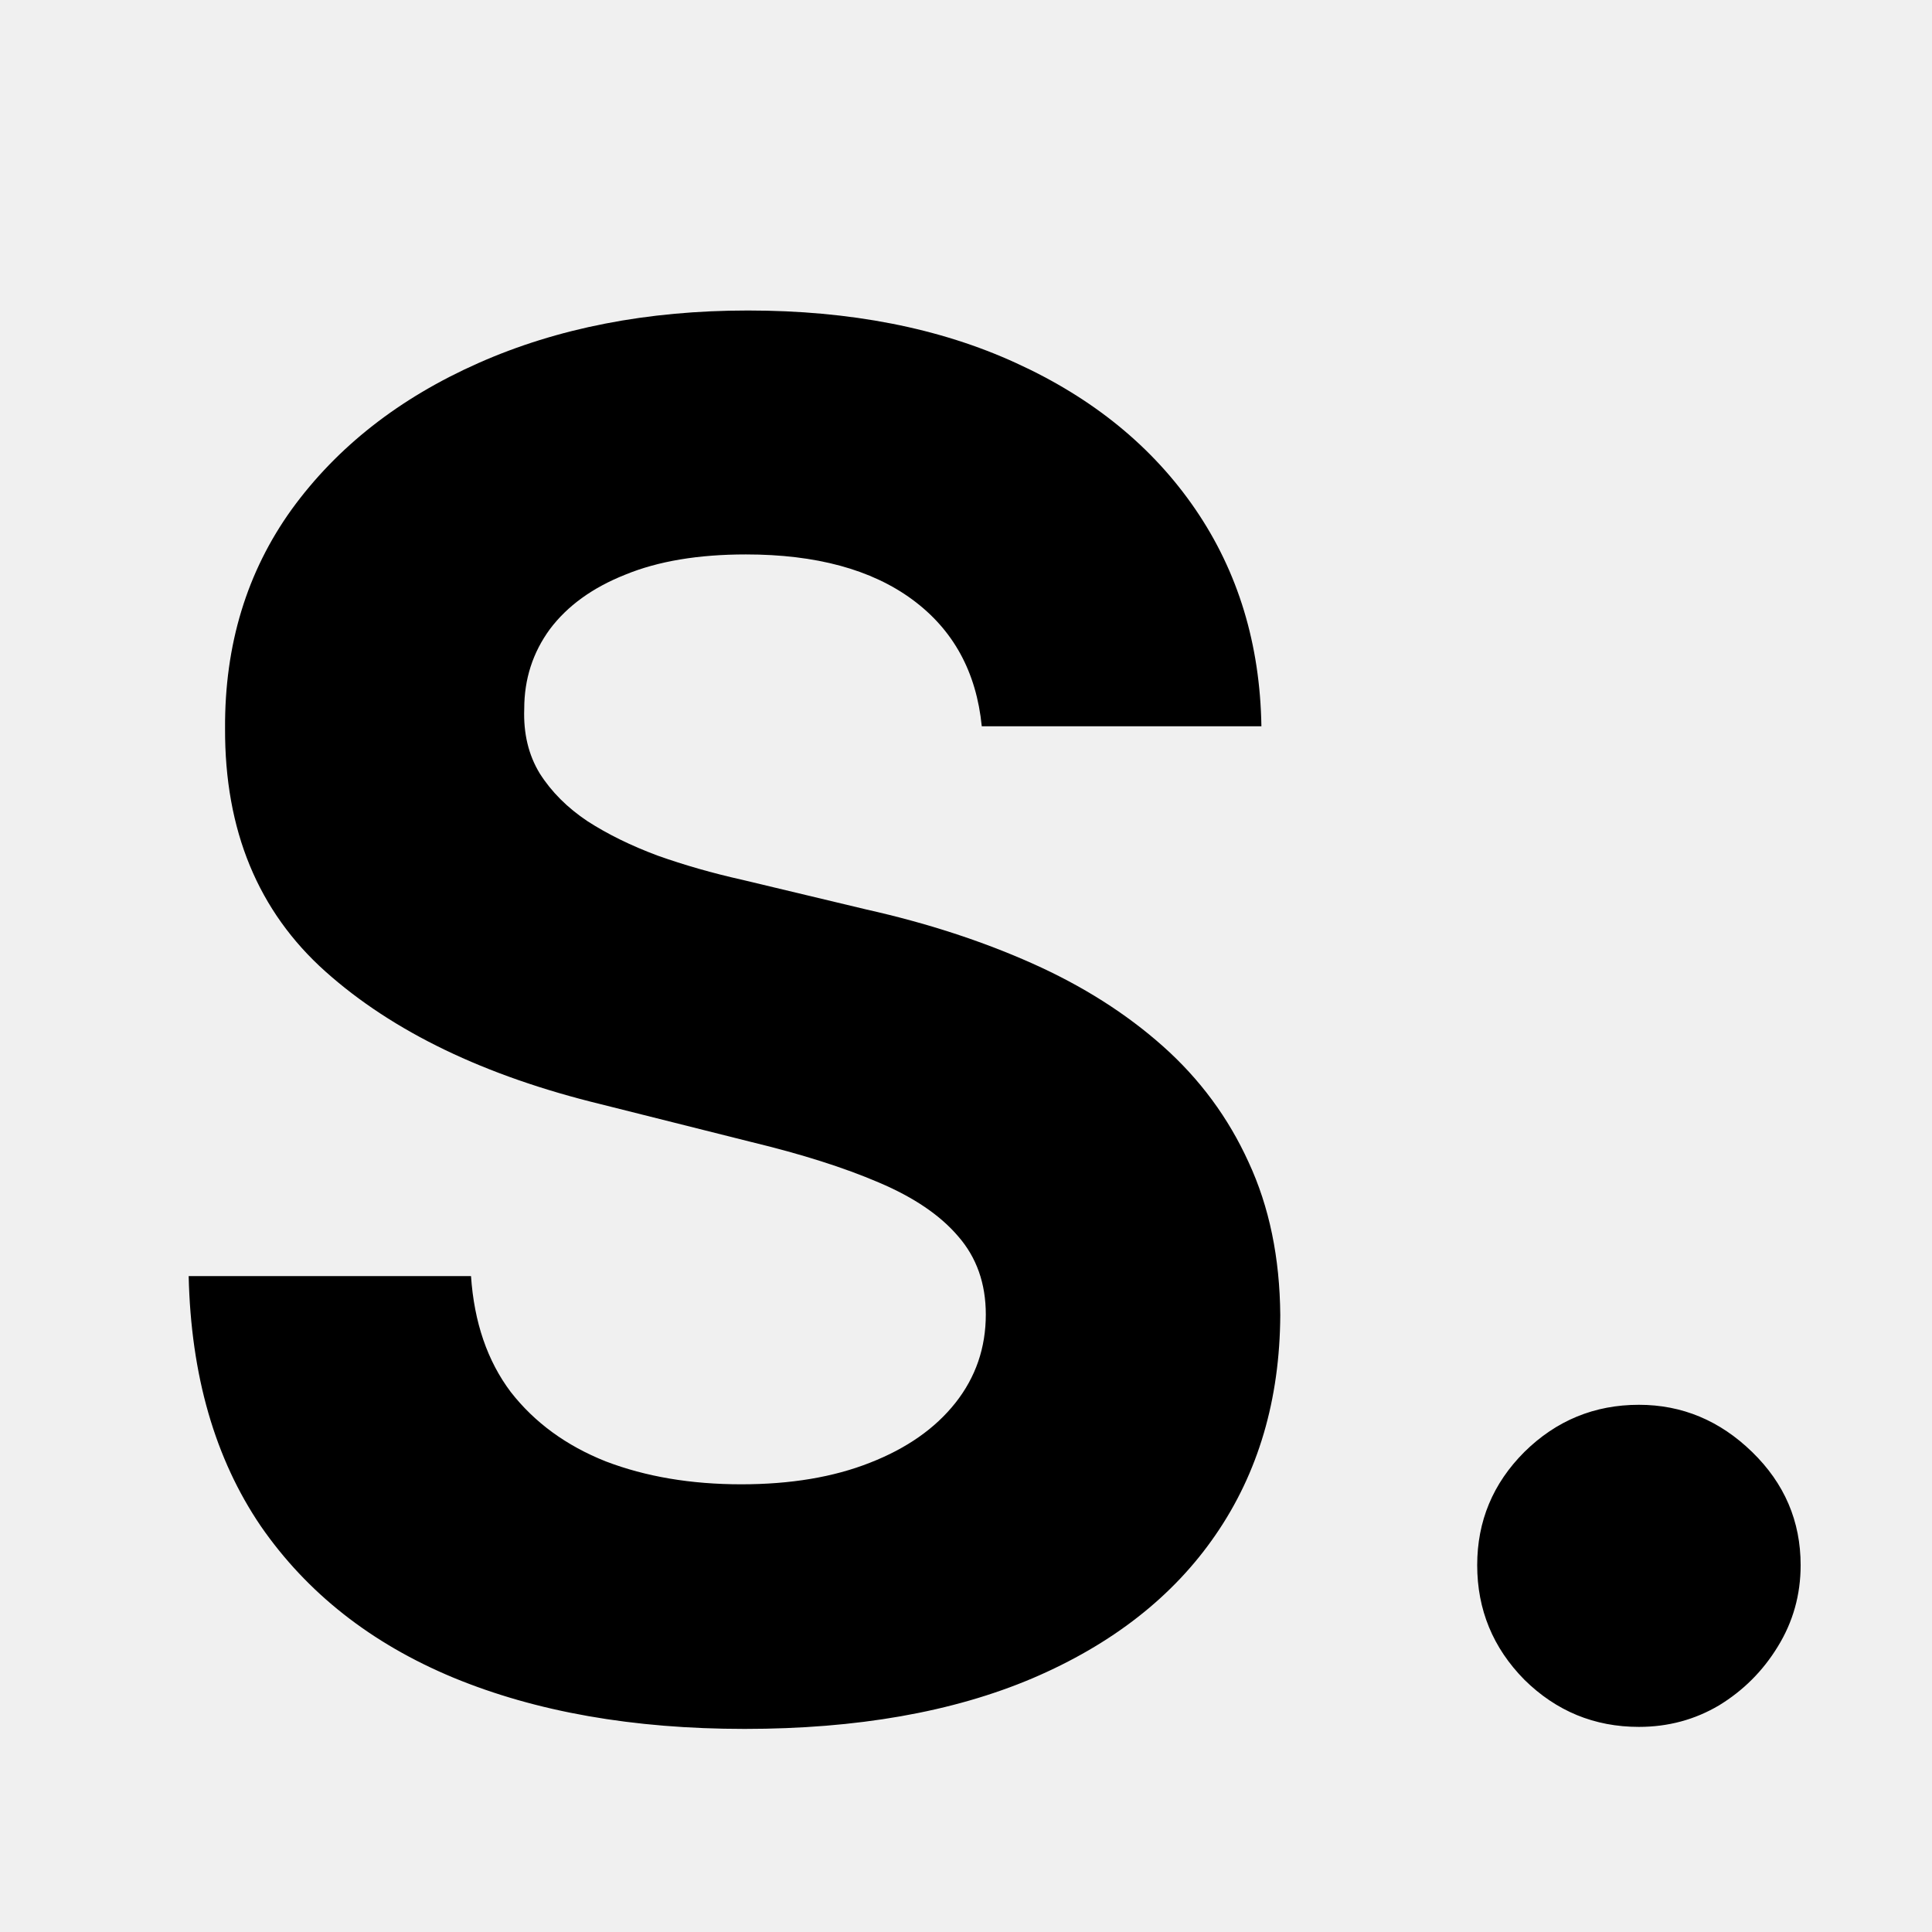
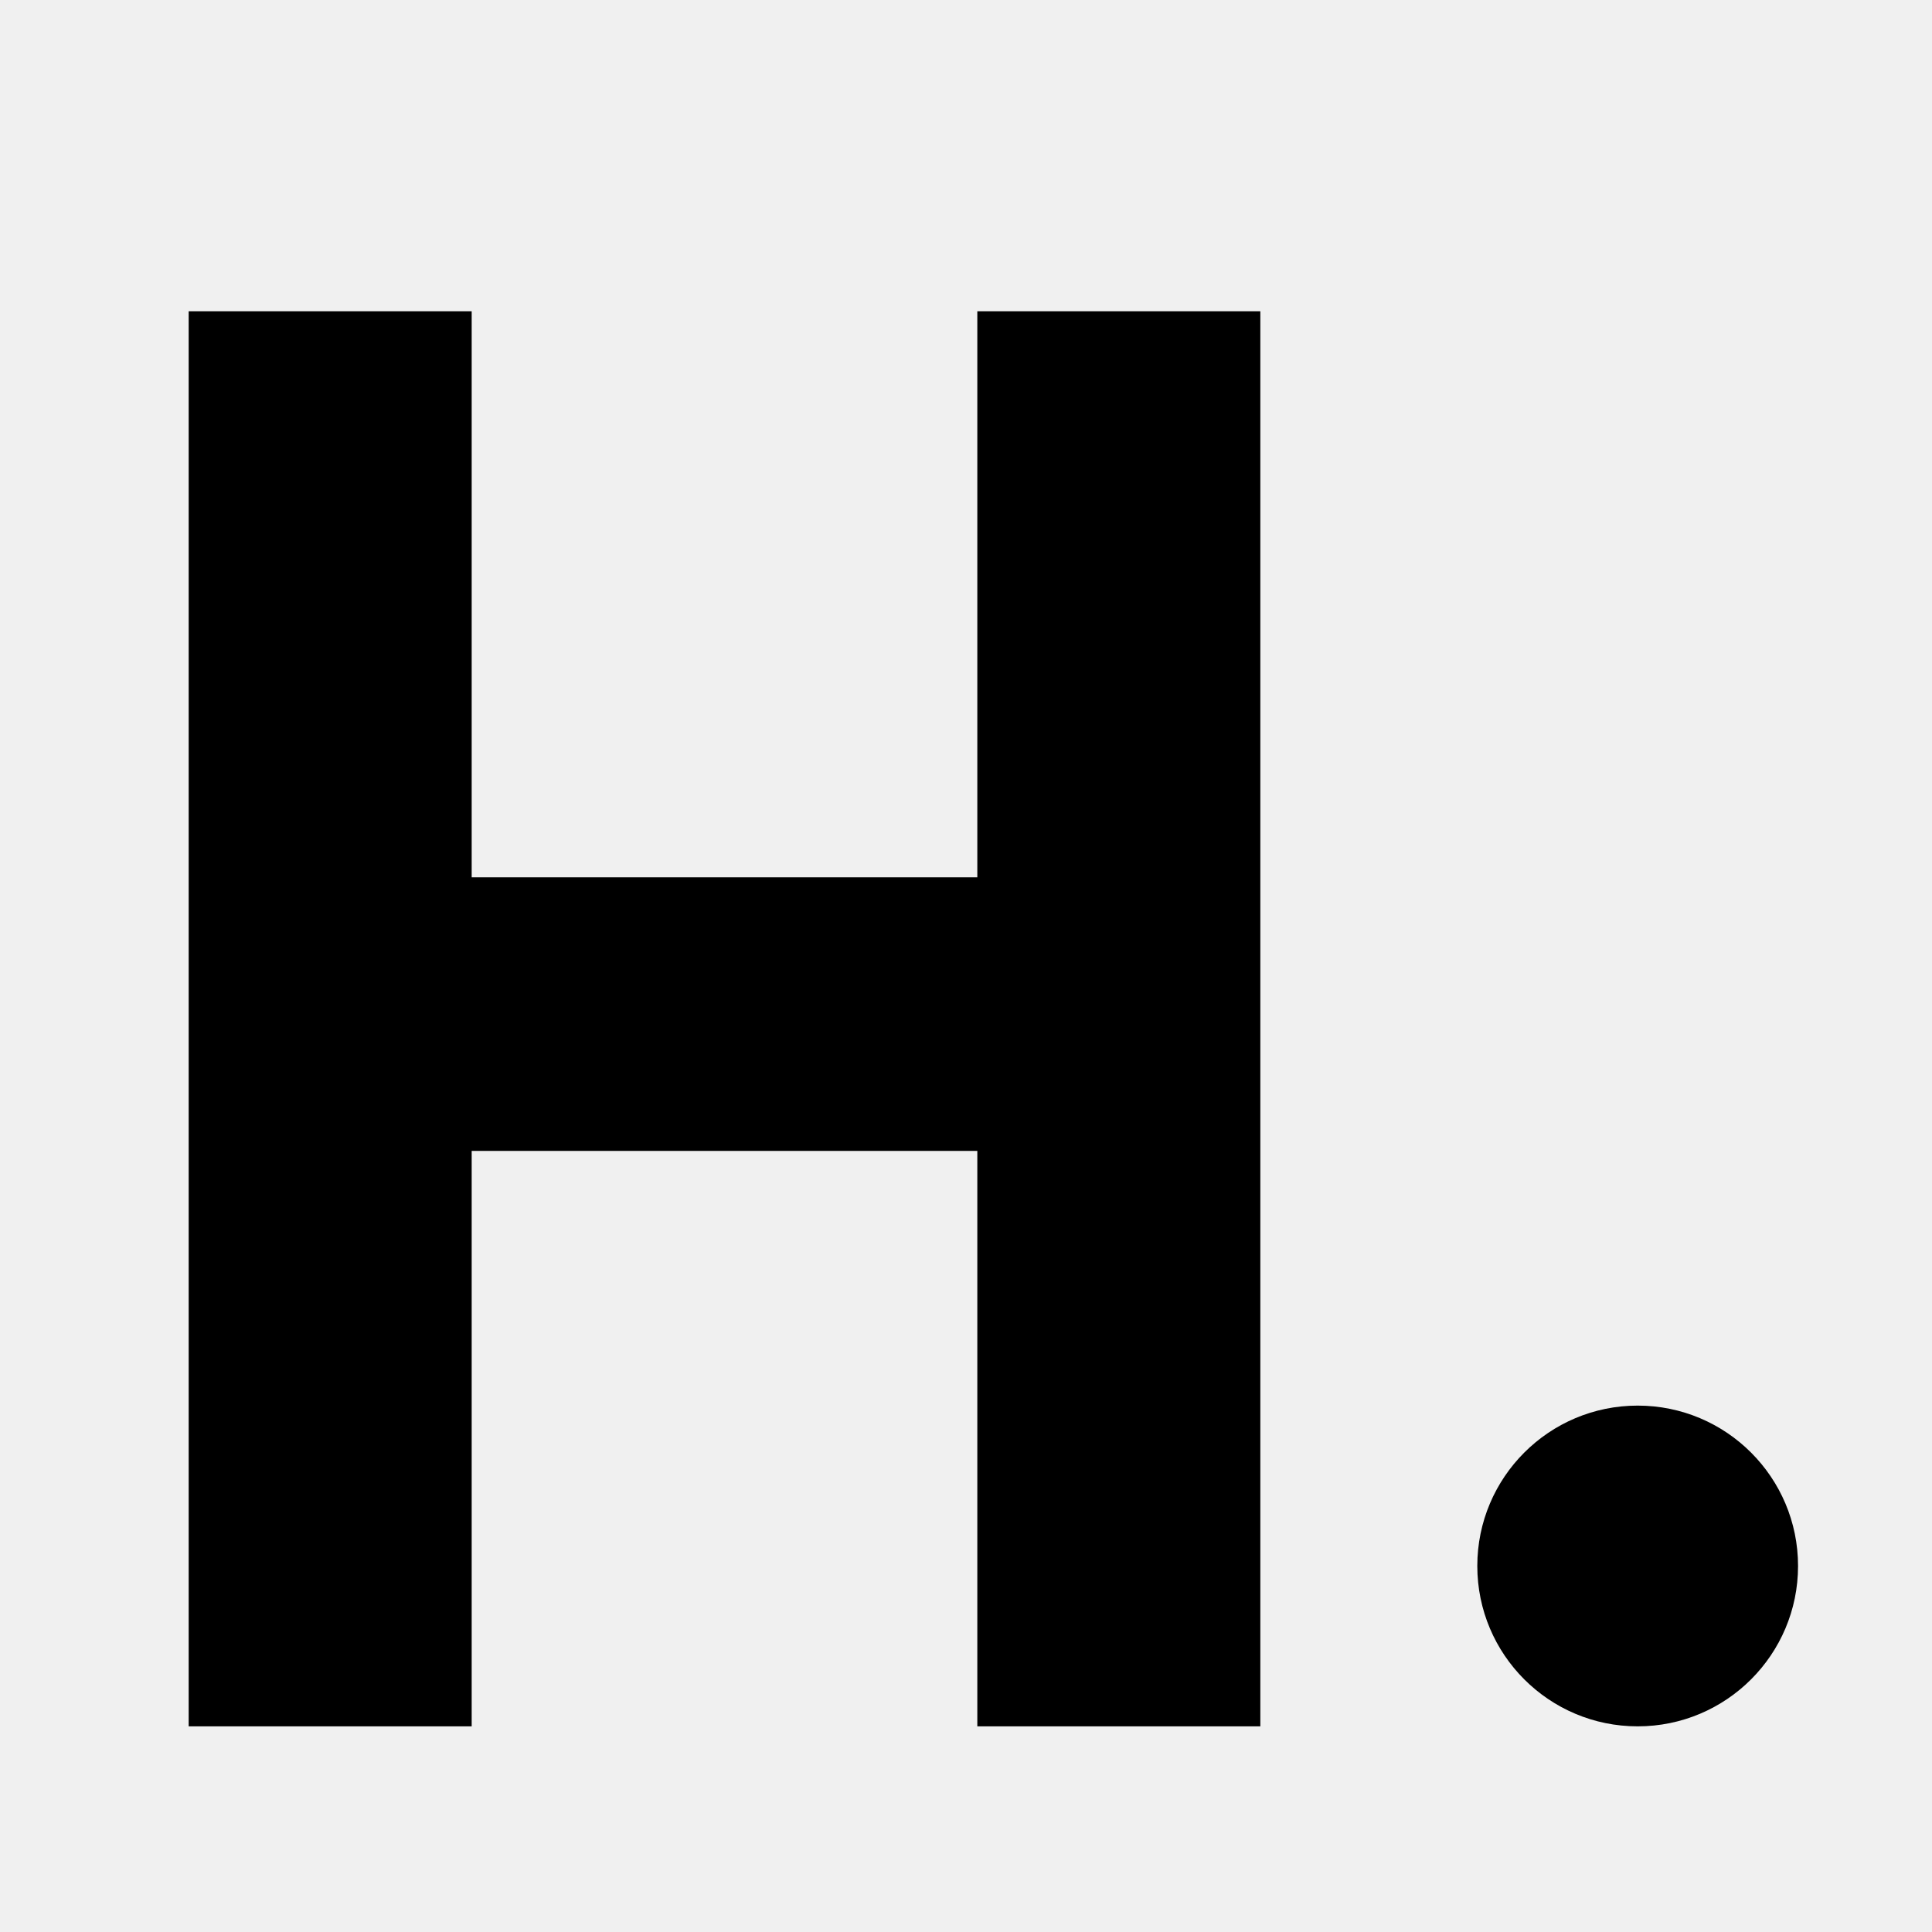
- <svg xmlns="http://www.w3.org/2000/svg" width="1024" height="1024" fill="none">
-   <path class="dynamic" d="M520.357 384.929C517.5 356.119 505.238 333.738 483.571 317.786C461.905 301.833 432.5 293.857 395.357 293.857C370.119 293.857 348.81 297.429 331.429 304.571C314.048 311.476 300.714 321.119 291.429 333.5C282.381 345.881 277.857 359.929 277.857 375.643C277.381 388.738 280.119 400.167 286.071 409.929C292.262 419.69 300.714 428.143 311.429 435.286C322.143 442.19 334.524 448.262 348.571 453.5C362.619 458.5 377.619 462.786 393.571 466.357L459.286 482.071C491.19 489.214 520.476 498.738 547.143 510.643C573.81 522.548 596.905 537.19 616.429 554.571C635.952 571.952 651.071 592.429 661.786 616C672.738 639.571 678.333 666.595 678.571 697.071C678.333 741.833 666.905 780.643 644.286 813.5C621.905 846.119 589.524 871.476 547.143 889.571C505 907.429 454.167 916.357 394.643 916.357C335.595 916.357 284.167 907.31 240.357 889.214C196.786 871.119 162.738 844.333 138.214 808.857C113.929 773.143 101.19 728.976 100 676.357H249.643C251.31 700.881 258.333 721.357 270.714 737.786C283.333 753.976 300.119 766.238 321.071 774.571C342.262 782.667 366.19 786.714 392.857 786.714C419.048 786.714 441.786 782.905 461.071 775.286C480.595 767.667 495.714 757.071 506.429 743.5C517.143 729.929 522.5 714.333 522.5 696.714C522.5 680.286 517.619 666.476 507.857 655.286C498.333 644.095 484.286 634.571 465.714 626.714C447.381 618.857 424.881 611.714 398.214 605.286L318.571 585.286C256.905 570.286 208.214 546.833 172.5 514.929C136.786 483.024 119.048 440.048 119.286 386C119.048 341.714 130.833 303.024 154.643 269.929C178.69 236.833 211.667 211 253.571 192.429C295.476 173.857 343.095 164.571 396.429 164.571C450.714 164.571 498.095 173.857 538.571 192.429C579.286 211 610.952 236.833 633.571 269.929C656.19 303.024 667.857 341.357 668.571 384.929H520.357ZM868.661 915.286C845.089 915.286 824.851 906.952 807.946 890.286C791.28 873.381 782.946 853.143 782.946 829.571C782.946 806.238 791.28 786.238 807.946 769.571C824.851 752.905 845.089 744.571 868.661 744.571C891.518 744.571 911.518 752.905 928.661 769.571C945.804 786.238 954.375 806.238 954.375 829.571C954.375 845.286 950.327 859.69 942.232 872.786C934.375 885.643 924.018 896 911.161 903.857C898.304 911.476 884.137 915.286 868.661 915.286Z" />
+ <svg xmlns="http://www.w3.org/2000/svg" width="1024" height="1024" viewBox="0 0 1024 1024" fill="none">
+   <path class="dynamic" d="M100 165H250V465H518V165H668V915H518V610H250V915H100V165Z" />
+   <circle class="dynamic" cx="868" cy="830" r="85" />
  <style>
- 		path.dynamic { fill: #000000; }@media (prefers-color-scheme: dark) {path.dynamic { fill:
- 		#FFFFFF; }}
+ 		.dynamic { fill: #000000; }
+ 		@media (prefers-color-scheme: dark) { .dynamic { fill: #FFFFFF; } }
	</style>
</svg>
